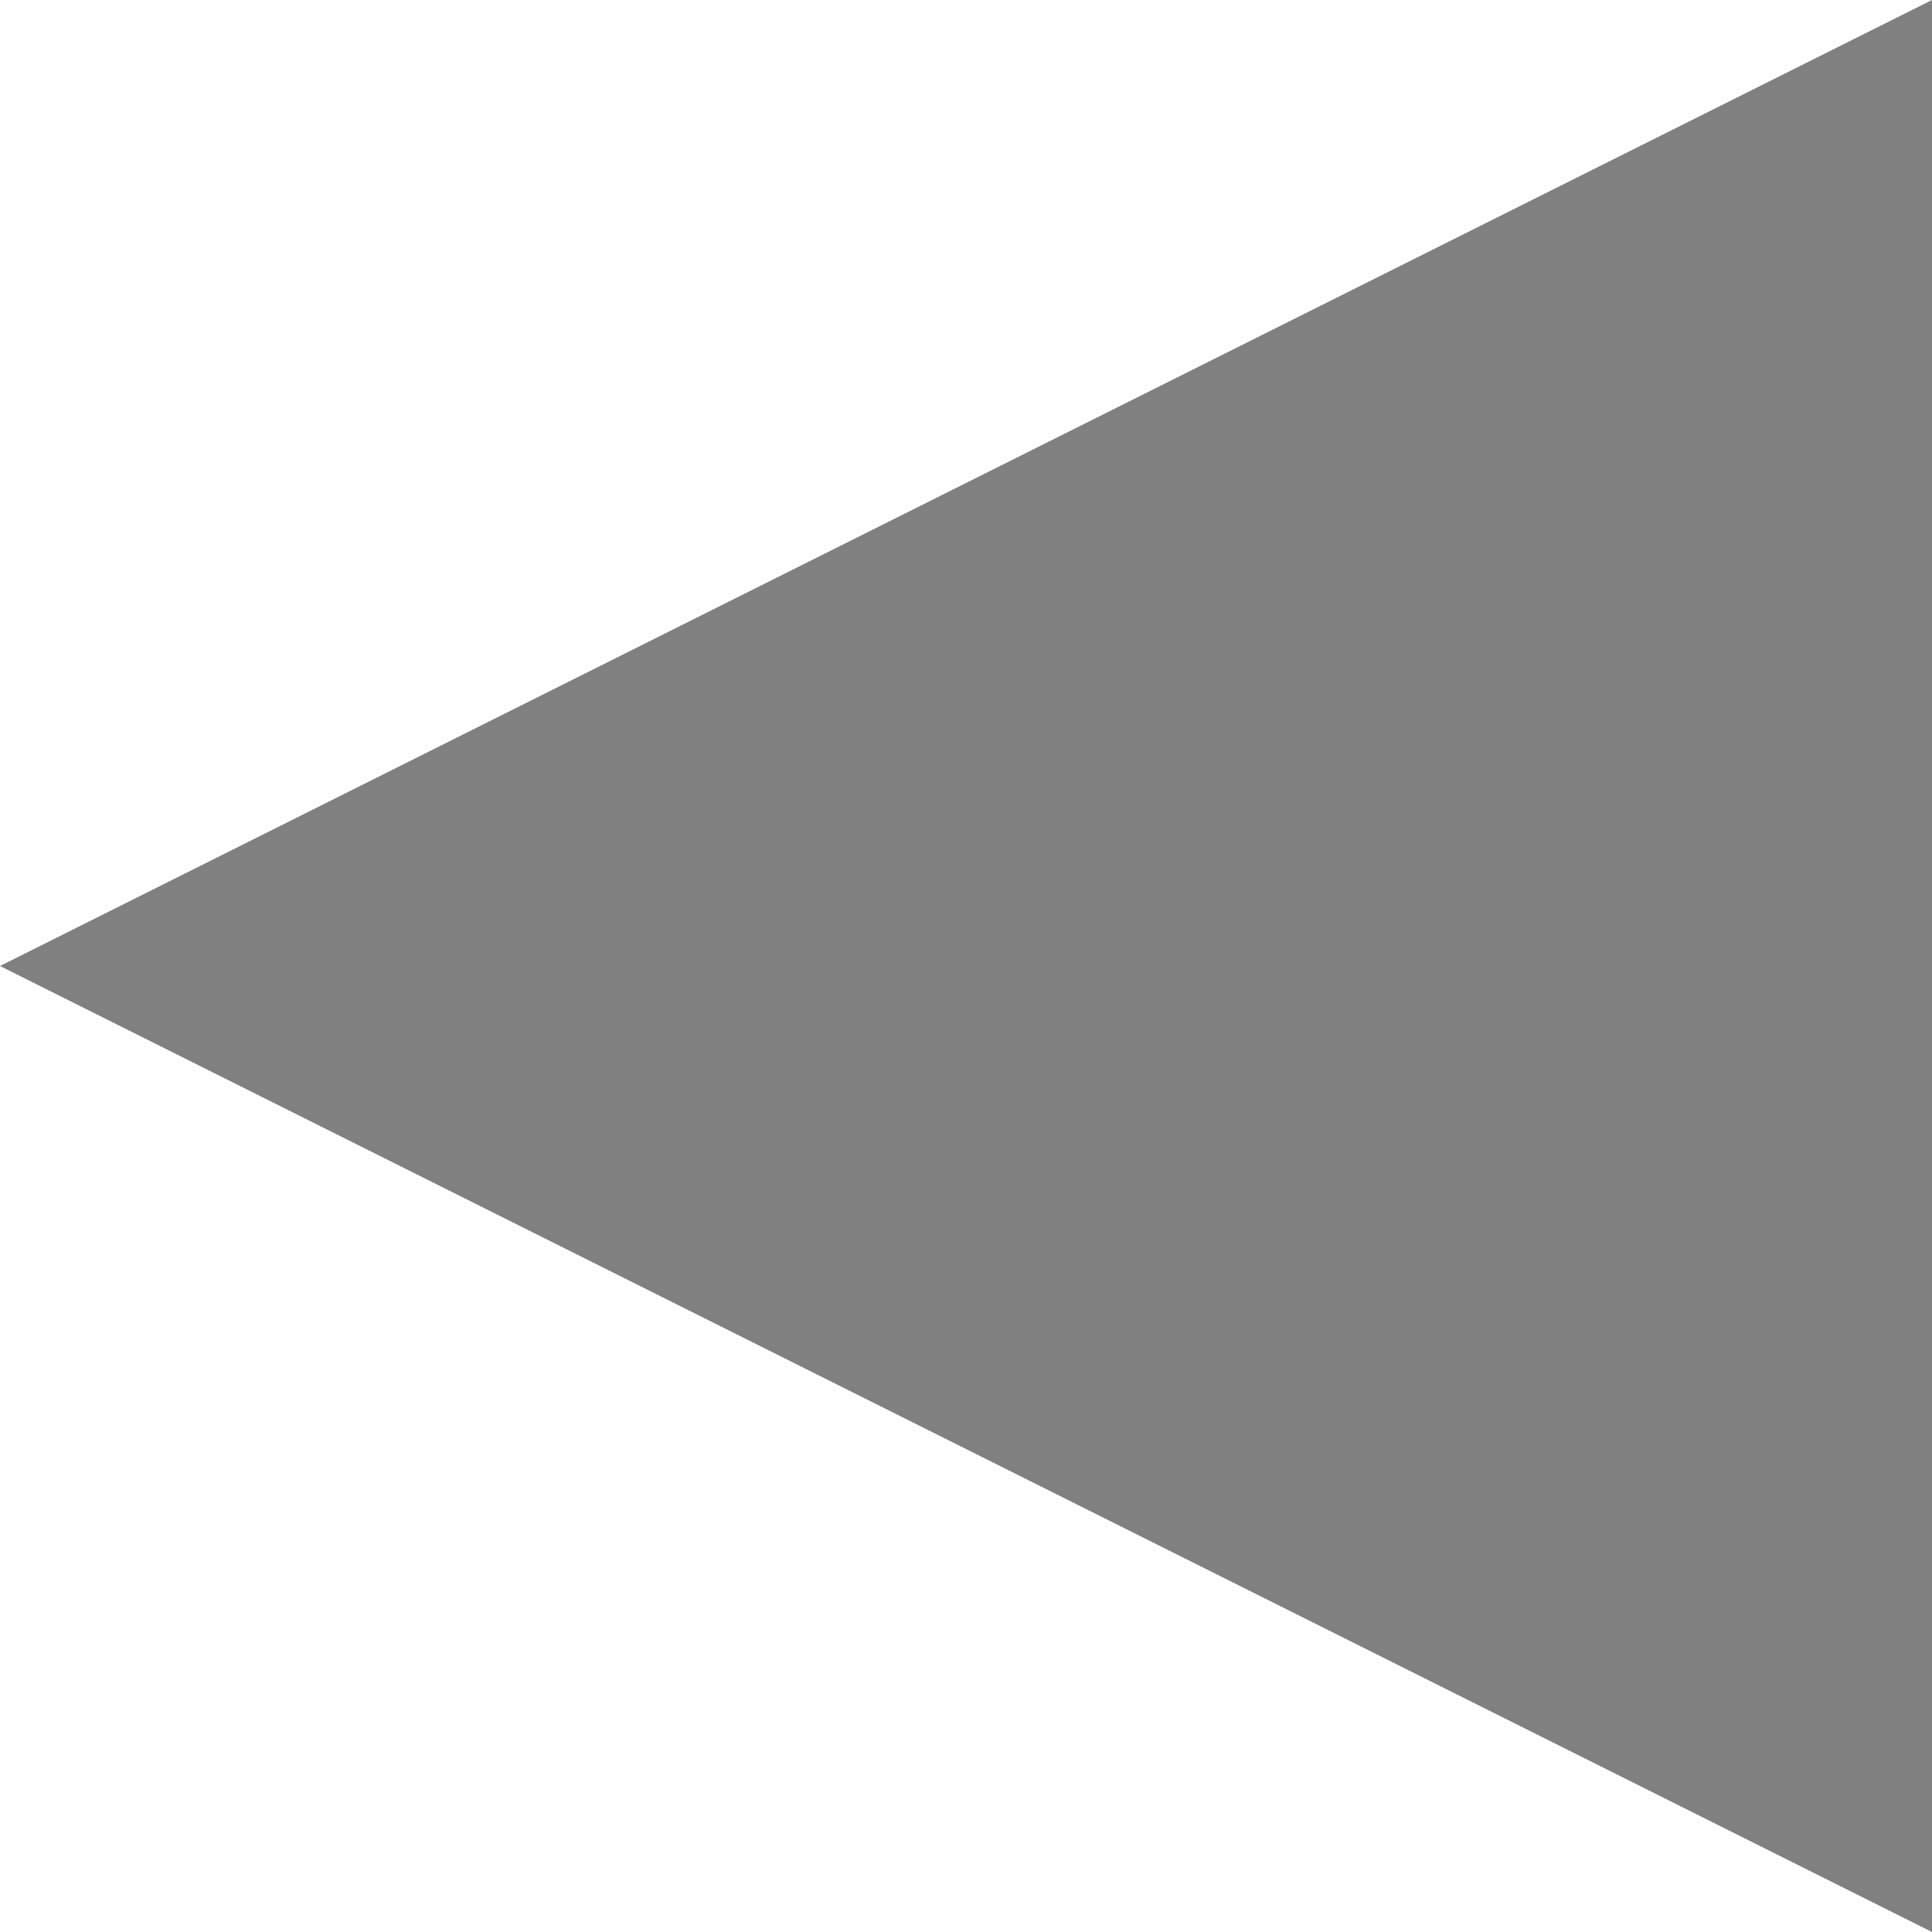
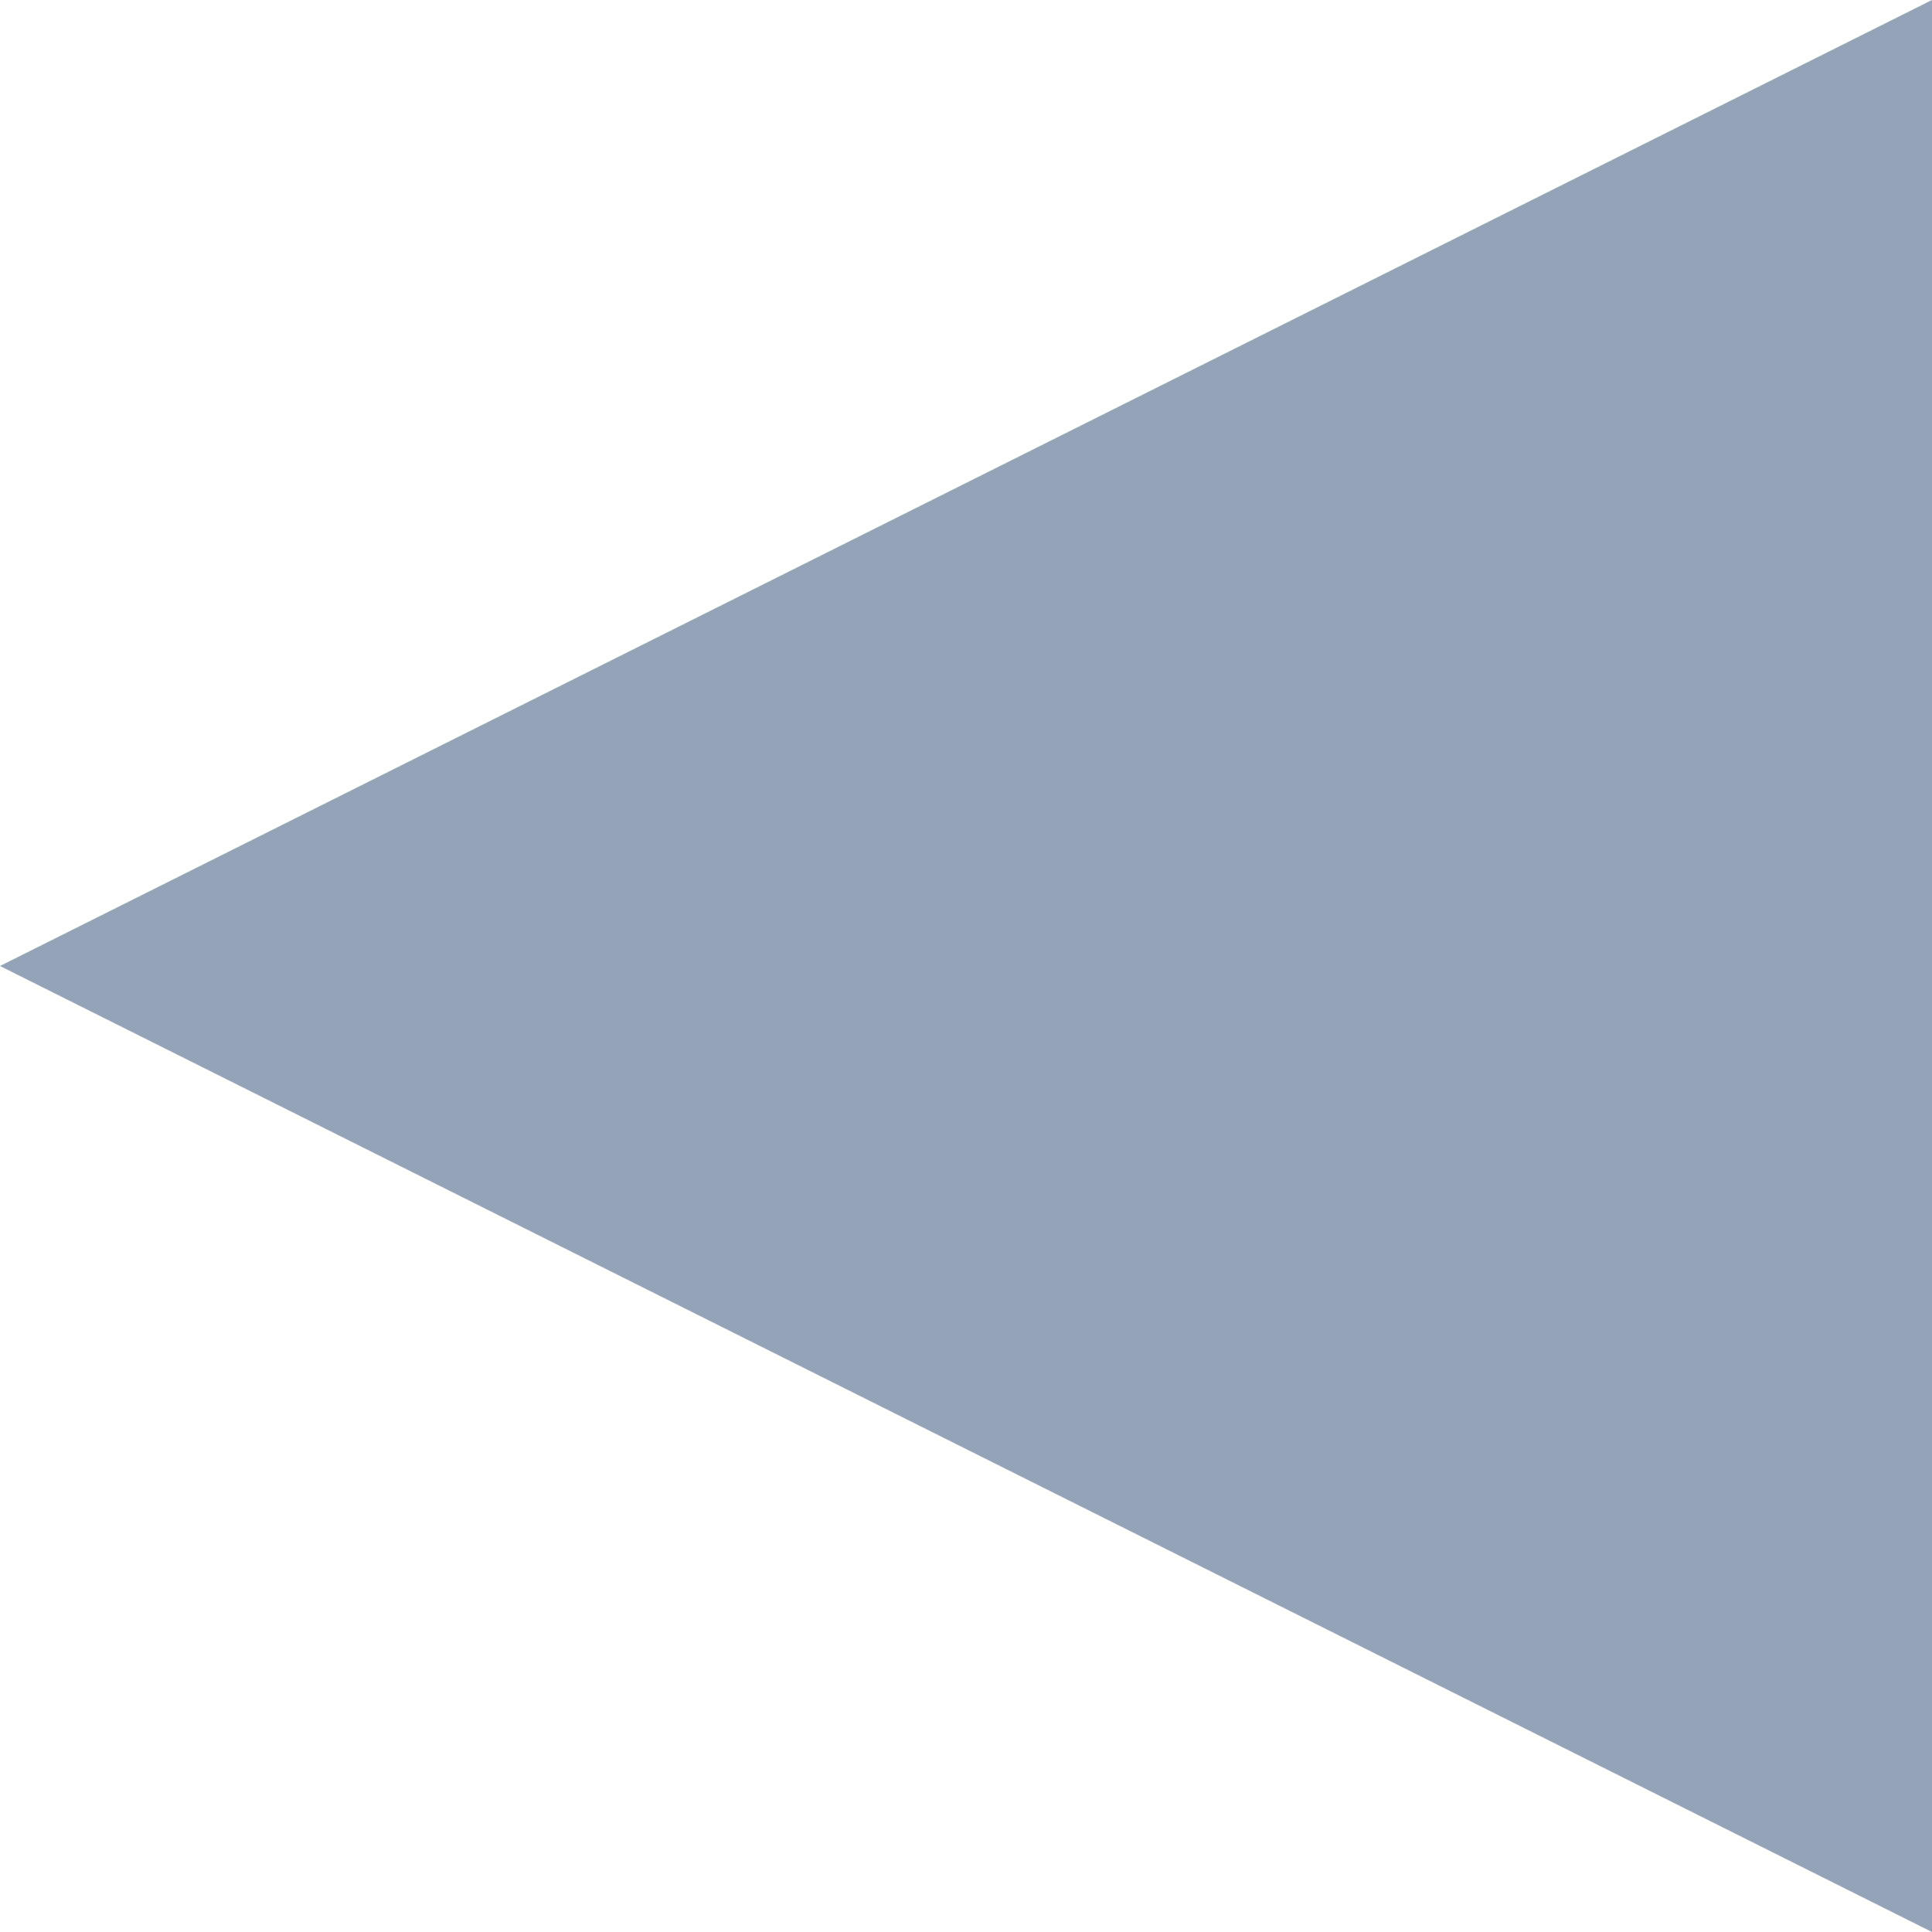
<svg xmlns="http://www.w3.org/2000/svg" class="inline" width="12px" height="12px" viewBox="0 0 48 48" version="1.1" xml:space="preserve">
  <g transform="matrix(1.22465e-16,-2,2,1.22465e-16,0,48)">
-     <path d="M12,0L24,24L0,24L12,0Z" fill="rgb(128,128,128)" />
+     <path d="M12,0L24,24L0,24L12,0Z" fill="#94A3B8" />
  </g>
</svg>
